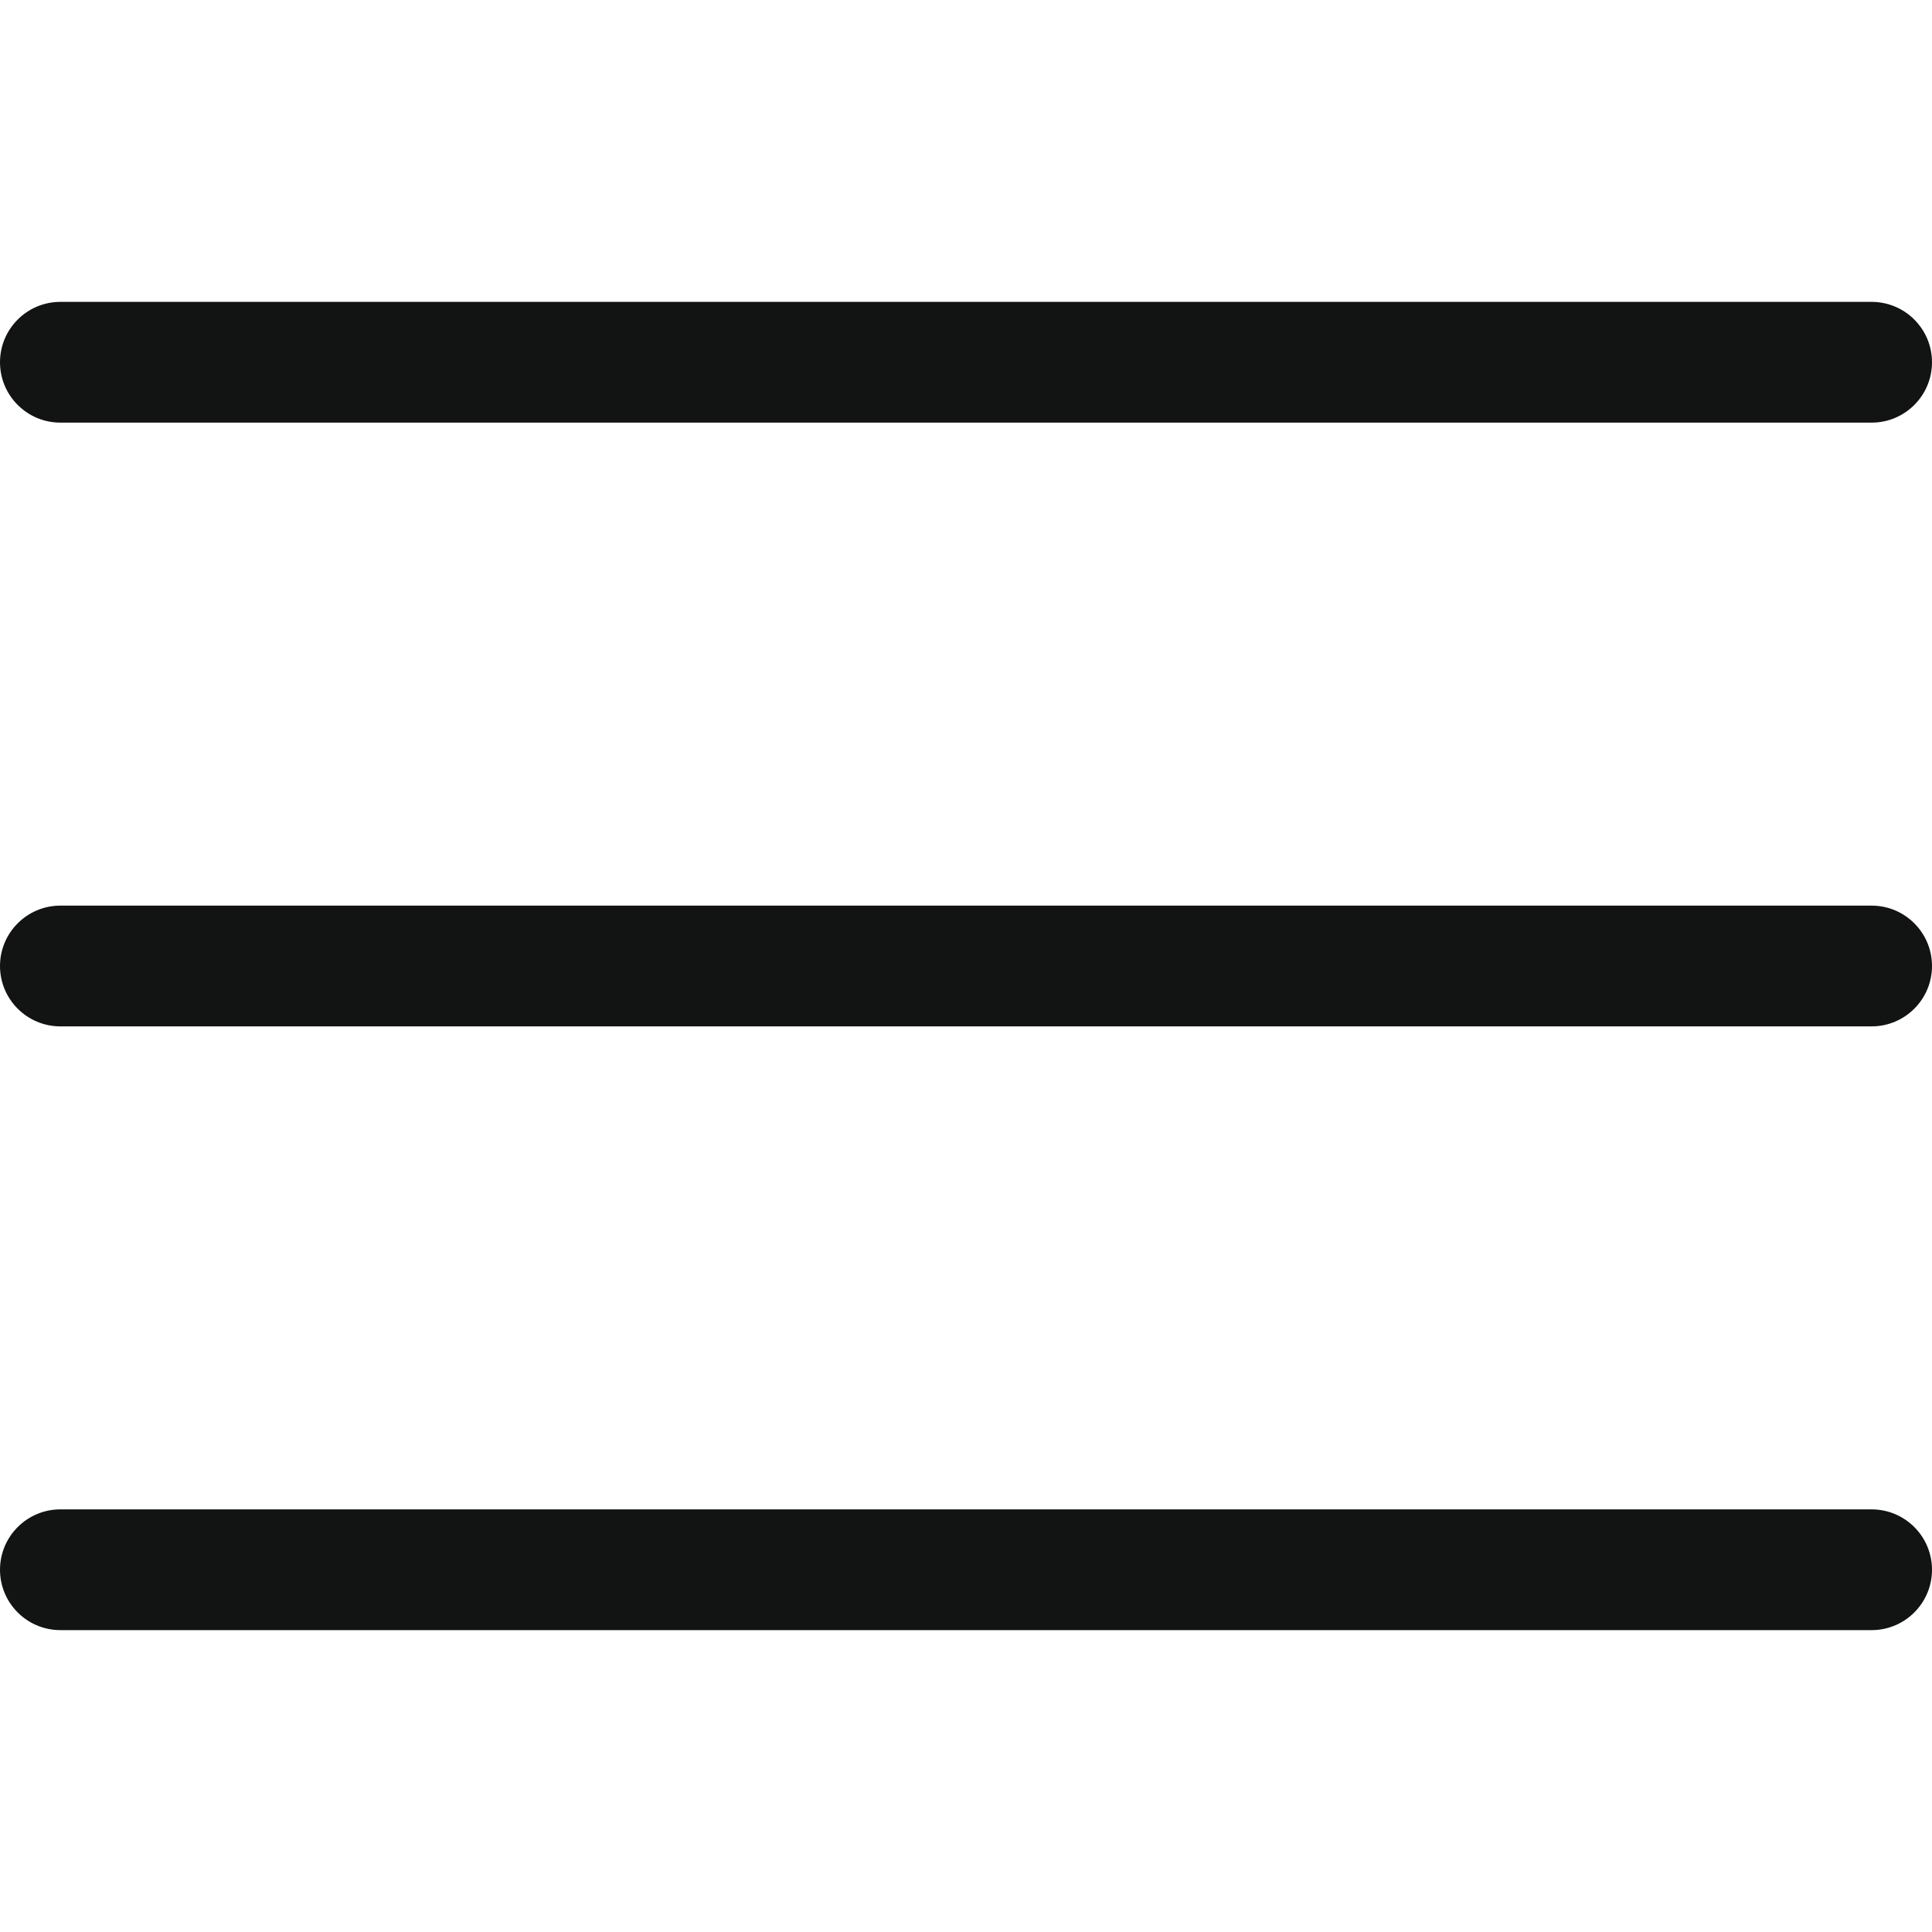
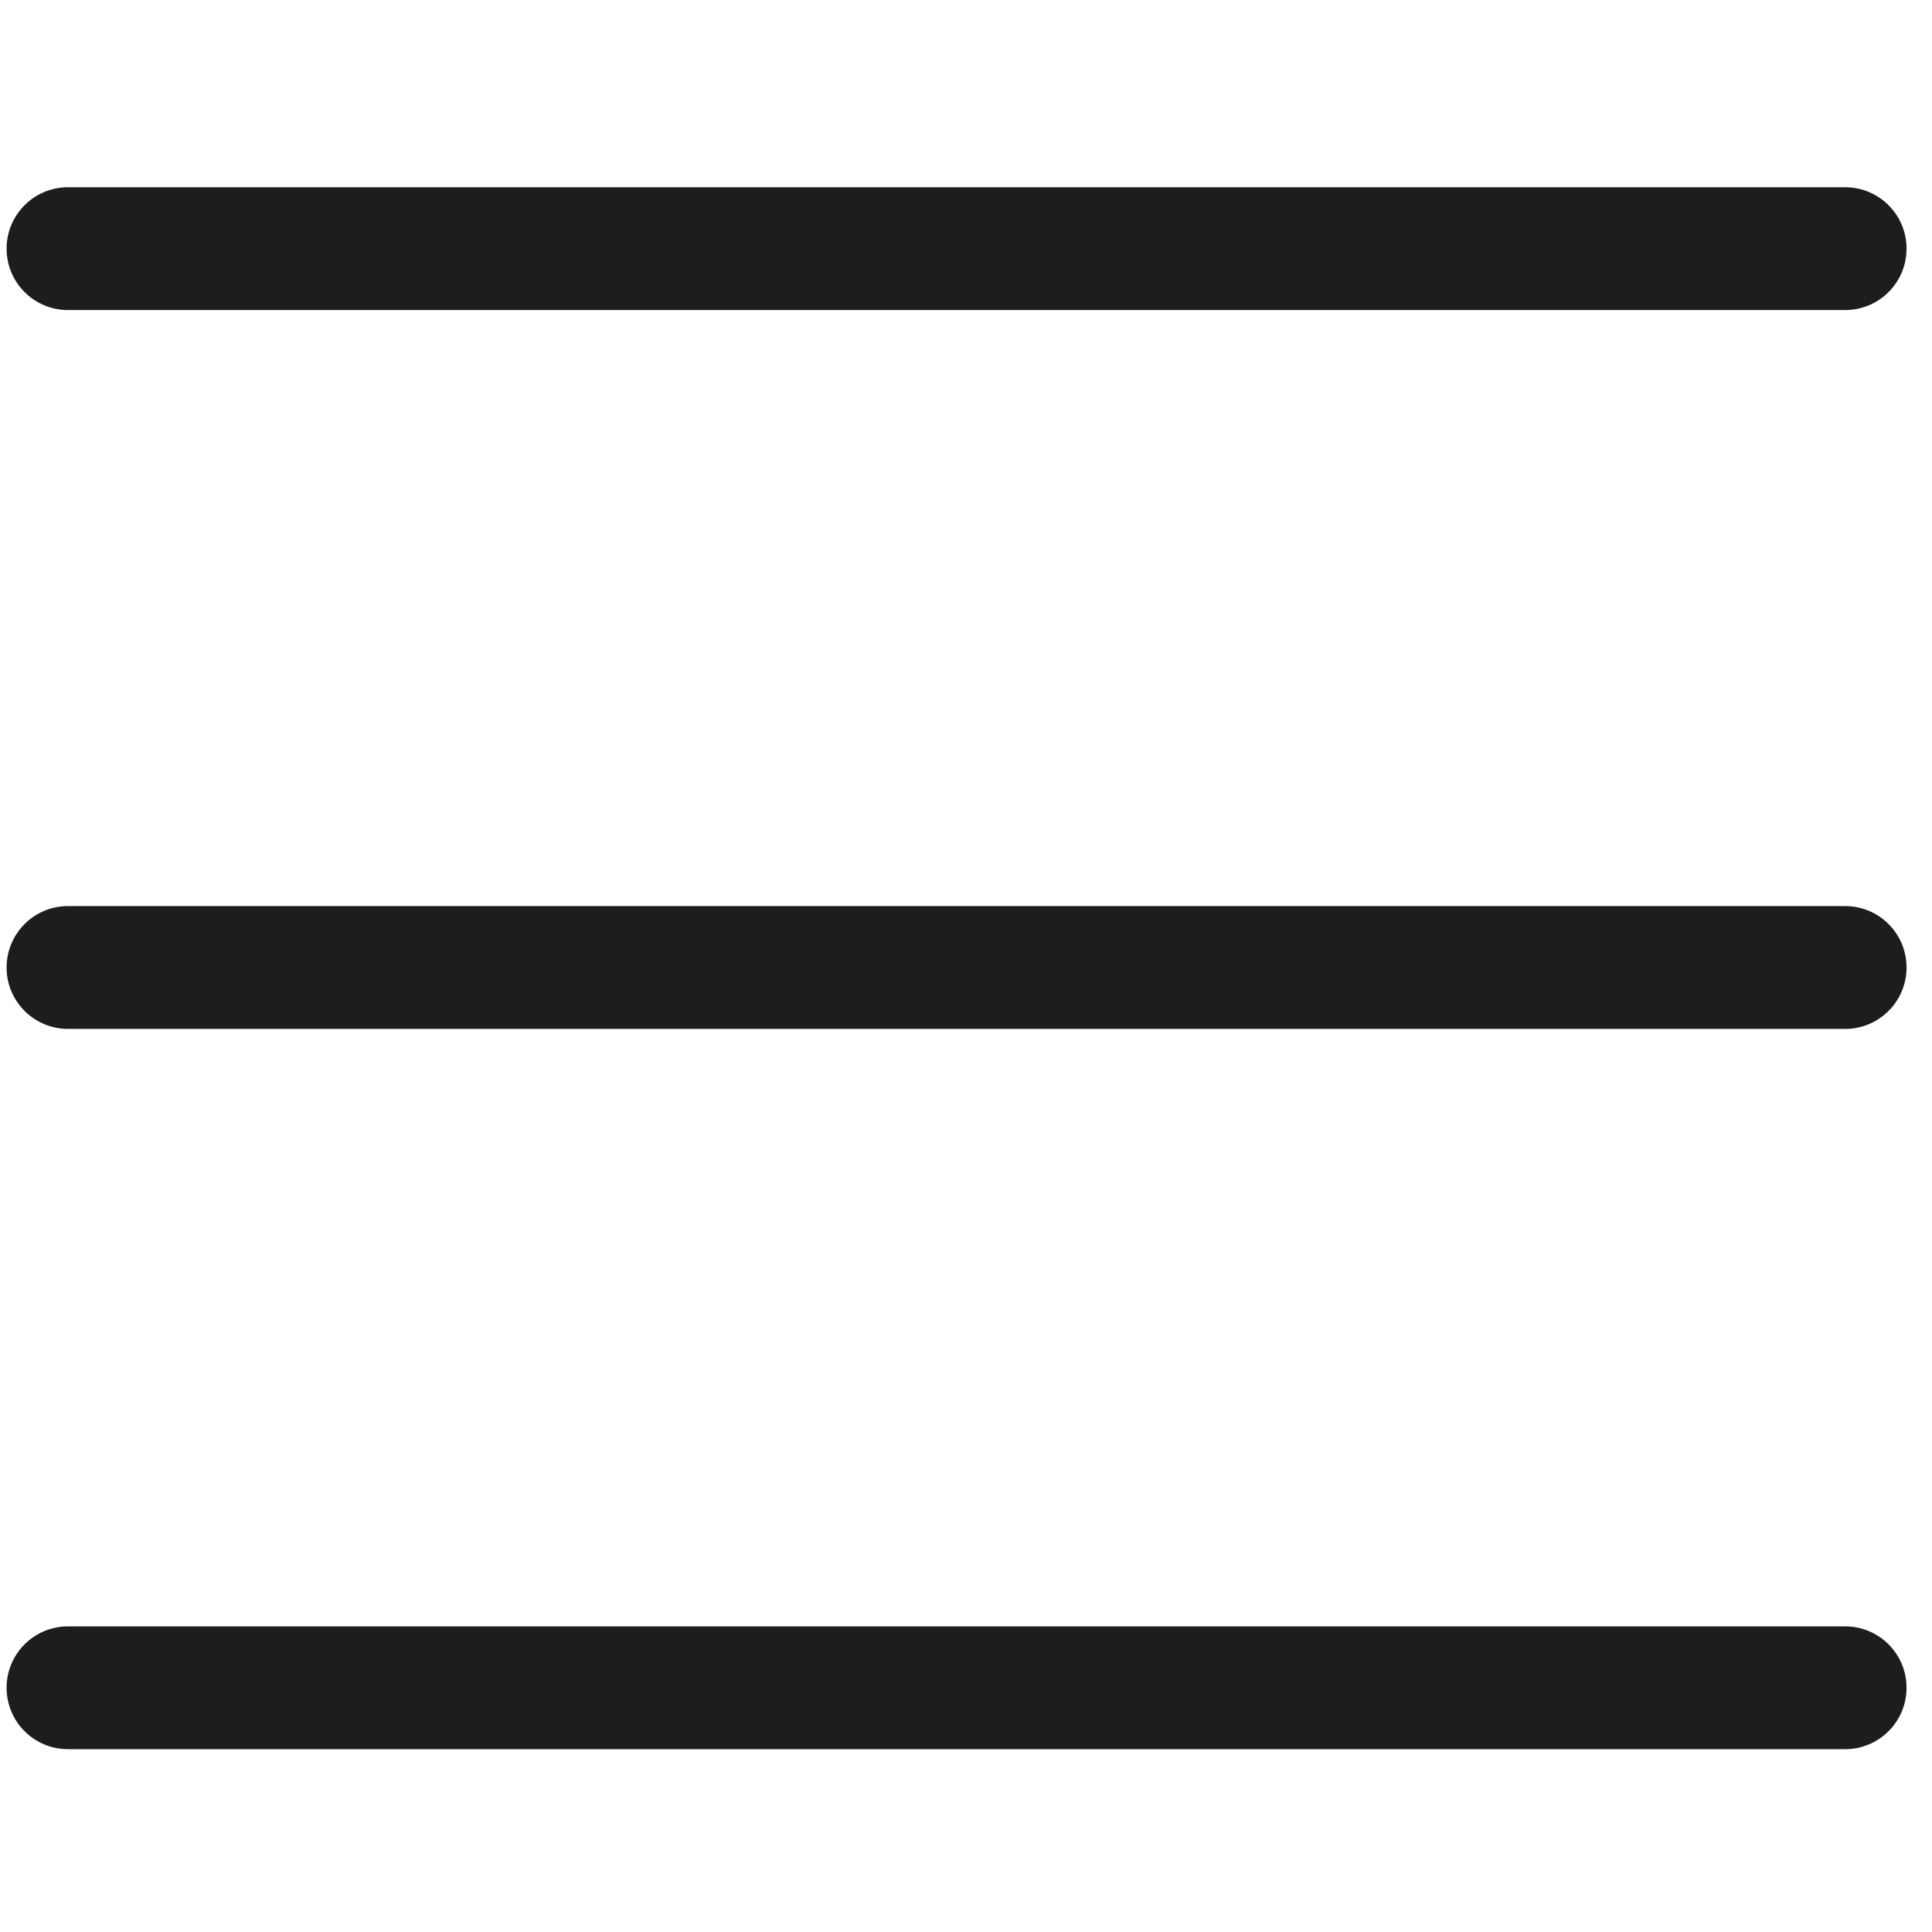
- <svg xmlns="http://www.w3.org/2000/svg" enable-background="new 0 0 32 32" height="32px" id="Слой_1" version="1.1" viewBox="0 0 32 32" width="32px" xml:space="preserve">
-   <g id="Menu">
-     <path d="M1,7h30c0.552,0,1-0.448,1-1c0-0.552-0.448-1-1-1H1C0.448,5,0,5.448,0,6C0,6.552,0.448,7,1,7z" fill="#121313" />
-     <path d="M31,15H1c-0.552,0-1,0.448-1,1c0,0.552,0.448,1,1,1h30c0.552,0,1-0.448,1-1C32,15.448,31.552,15,31,15z" fill="#121313" />
-     <path d="M31,25H1c-0.552,0-1,0.448-1,1c0,0.552,0.448,1,1,1h30c0.552,0,1-0.448,1-1C32,25.448,31.552,25,31,25z" fill="#121313" />
+ <svg xmlns="http://www.w3.org/2000/svg" width="64" version="1.1" height="64" viewBox="0 0 64 64" enable-background="new 0 0 64 64">
+   <g>
+     <g fill="#1D1D1B">
+       <path d="M2.252,10.271h58.871c1.124,0,2.034-0.91,2.034-2.034c0-1.123-0.91-2.034-2.034-2.034H2.252    c-1.124,0-2.034,0.911-2.034,2.034C0.218,9.36,1.128,10.271,2.252,10.271z" />
+       <path d="m61.123,30.015h-58.871c-1.124,0-2.034,0.912-2.034,2.035 0,1.122 0.91,2.034 2.034,2.034h58.871c1.124,0 2.034-0.912 2.034-2.034-7.10543e-15-1.123-0.91-2.035-2.034-2.035z" />
+       <path d="m61.123,53.876h-58.871c-1.124,0-2.034,0.91-2.034,2.034 0,1.123 0.91,2.034 2.034,2.034h58.871c1.124,0 2.034-0.911 2.034-2.034-7.10543e-15-1.124-0.91-2.034-2.034-2.034z" />
+     </g>
  </g>
-   <g />
-   <g />
-   <g />
-   <g />
-   <g />
-   <g />
</svg>
